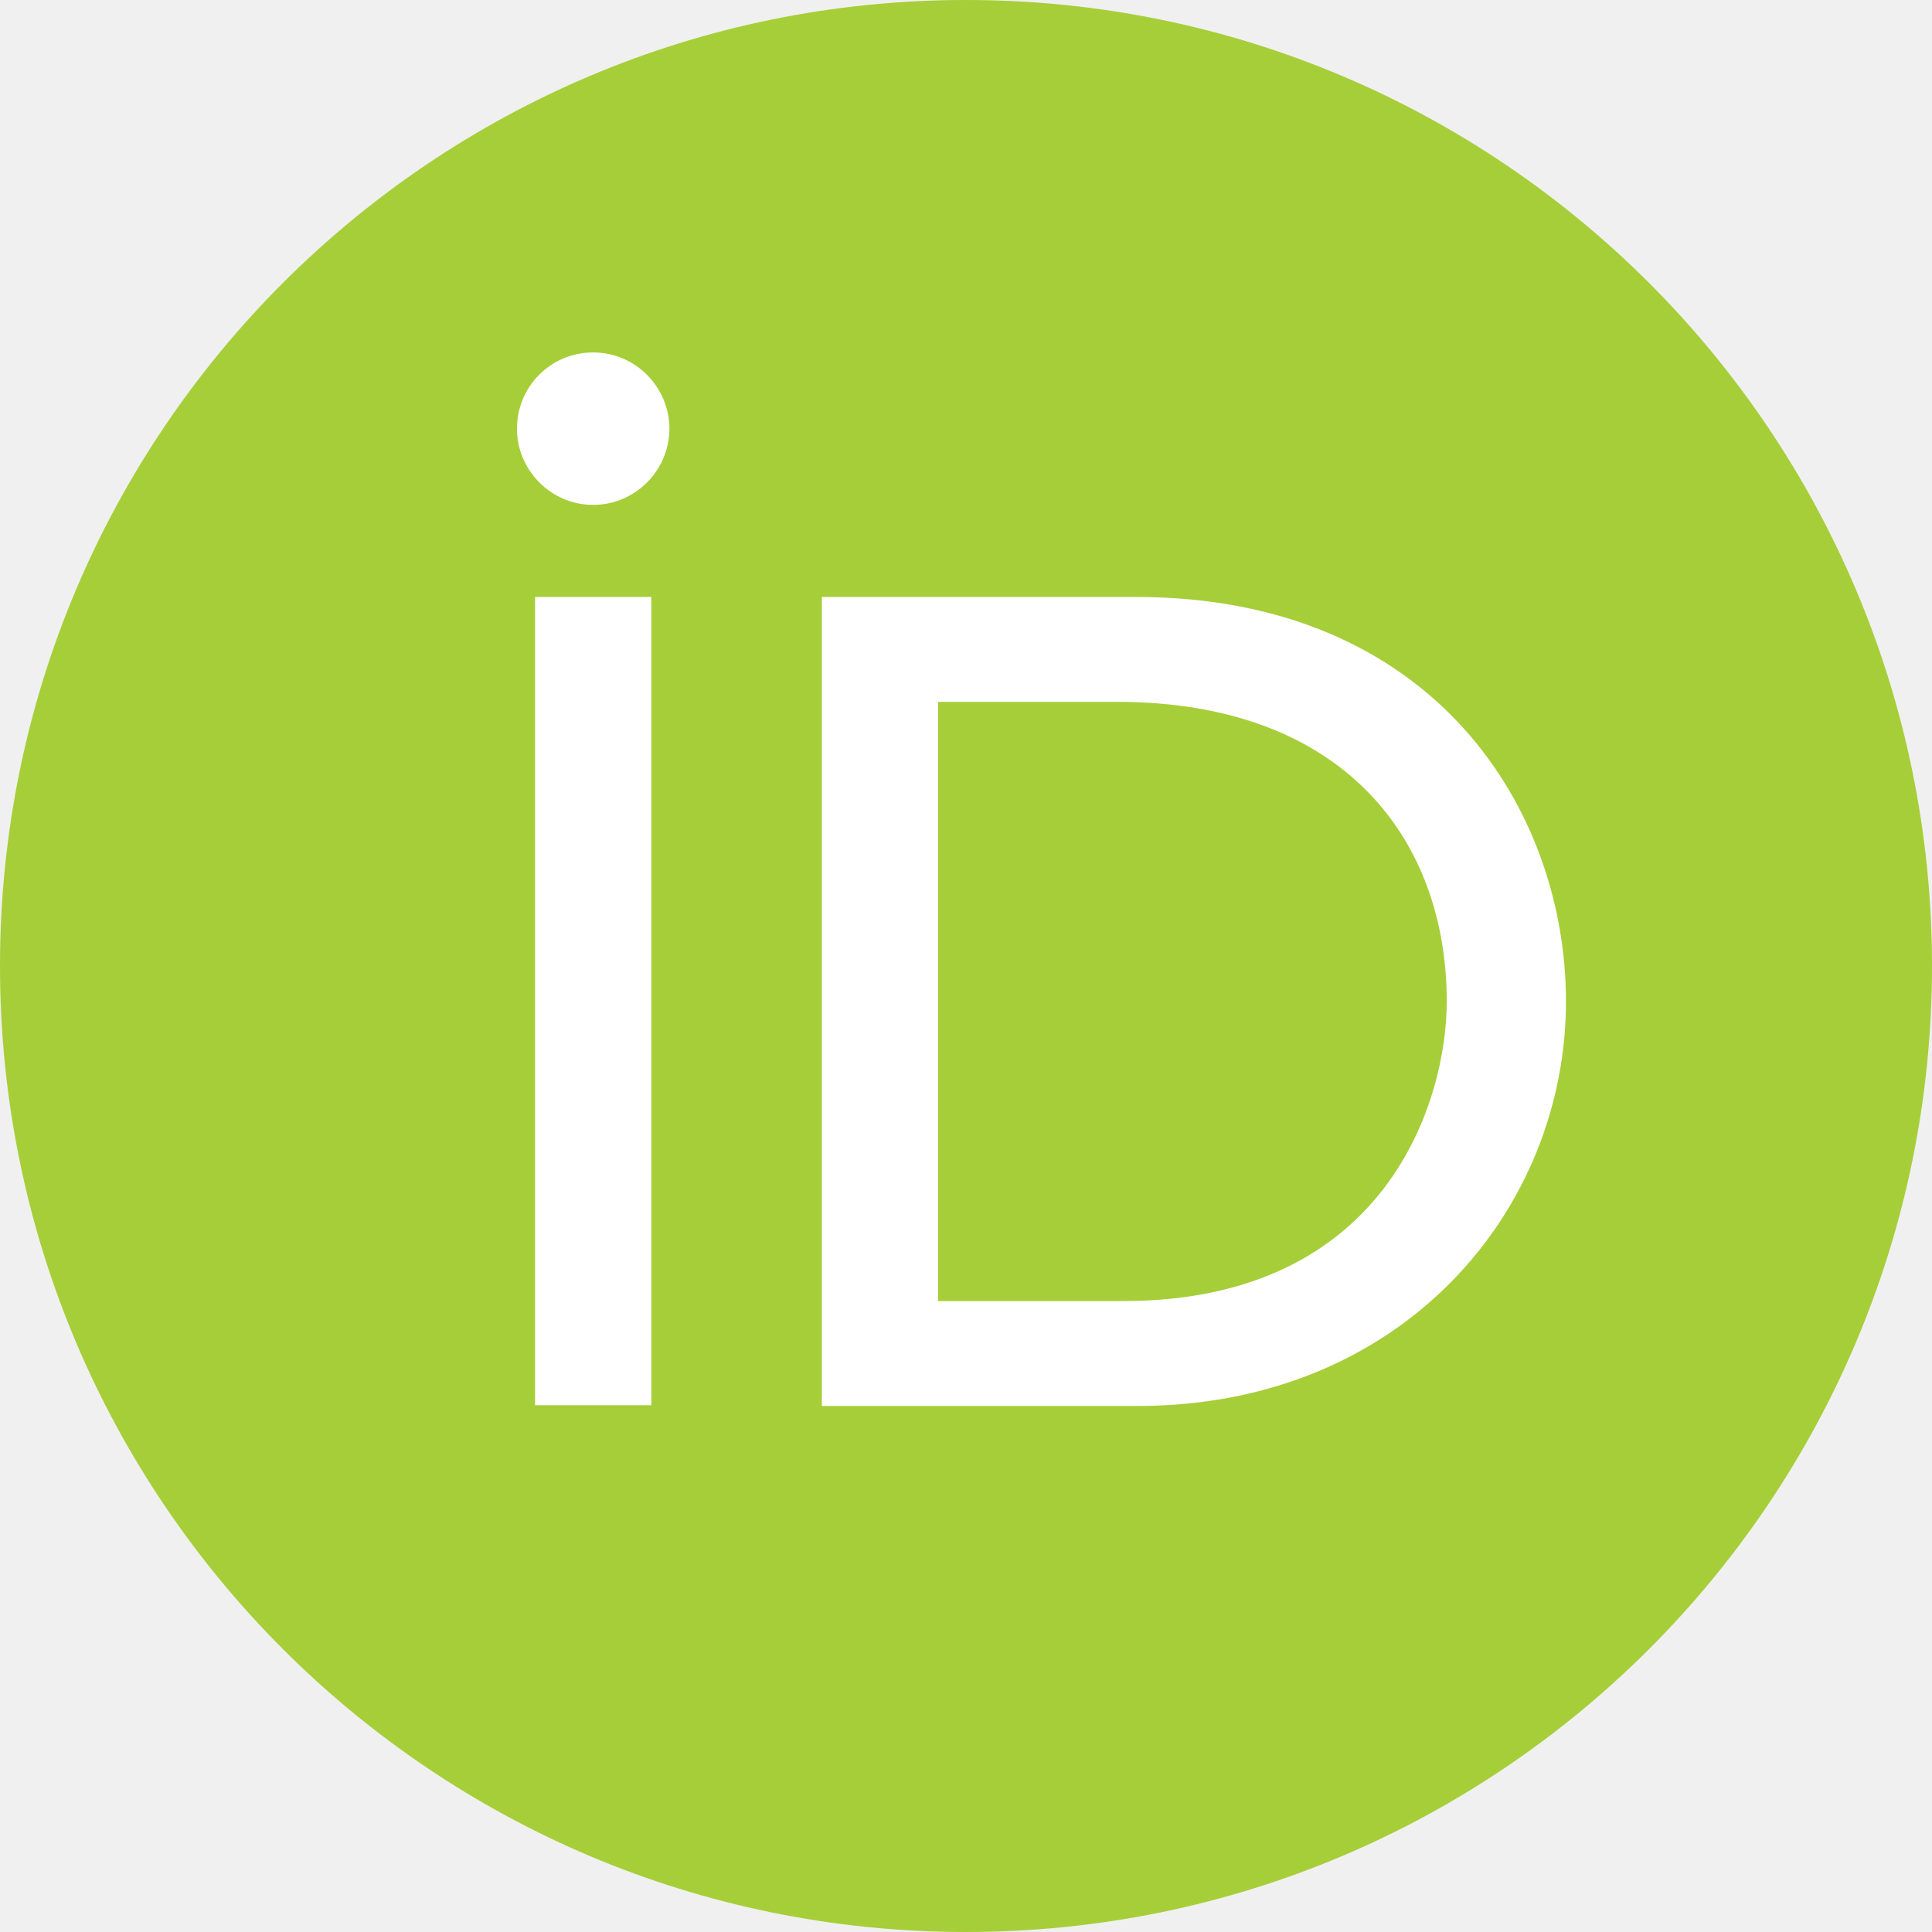
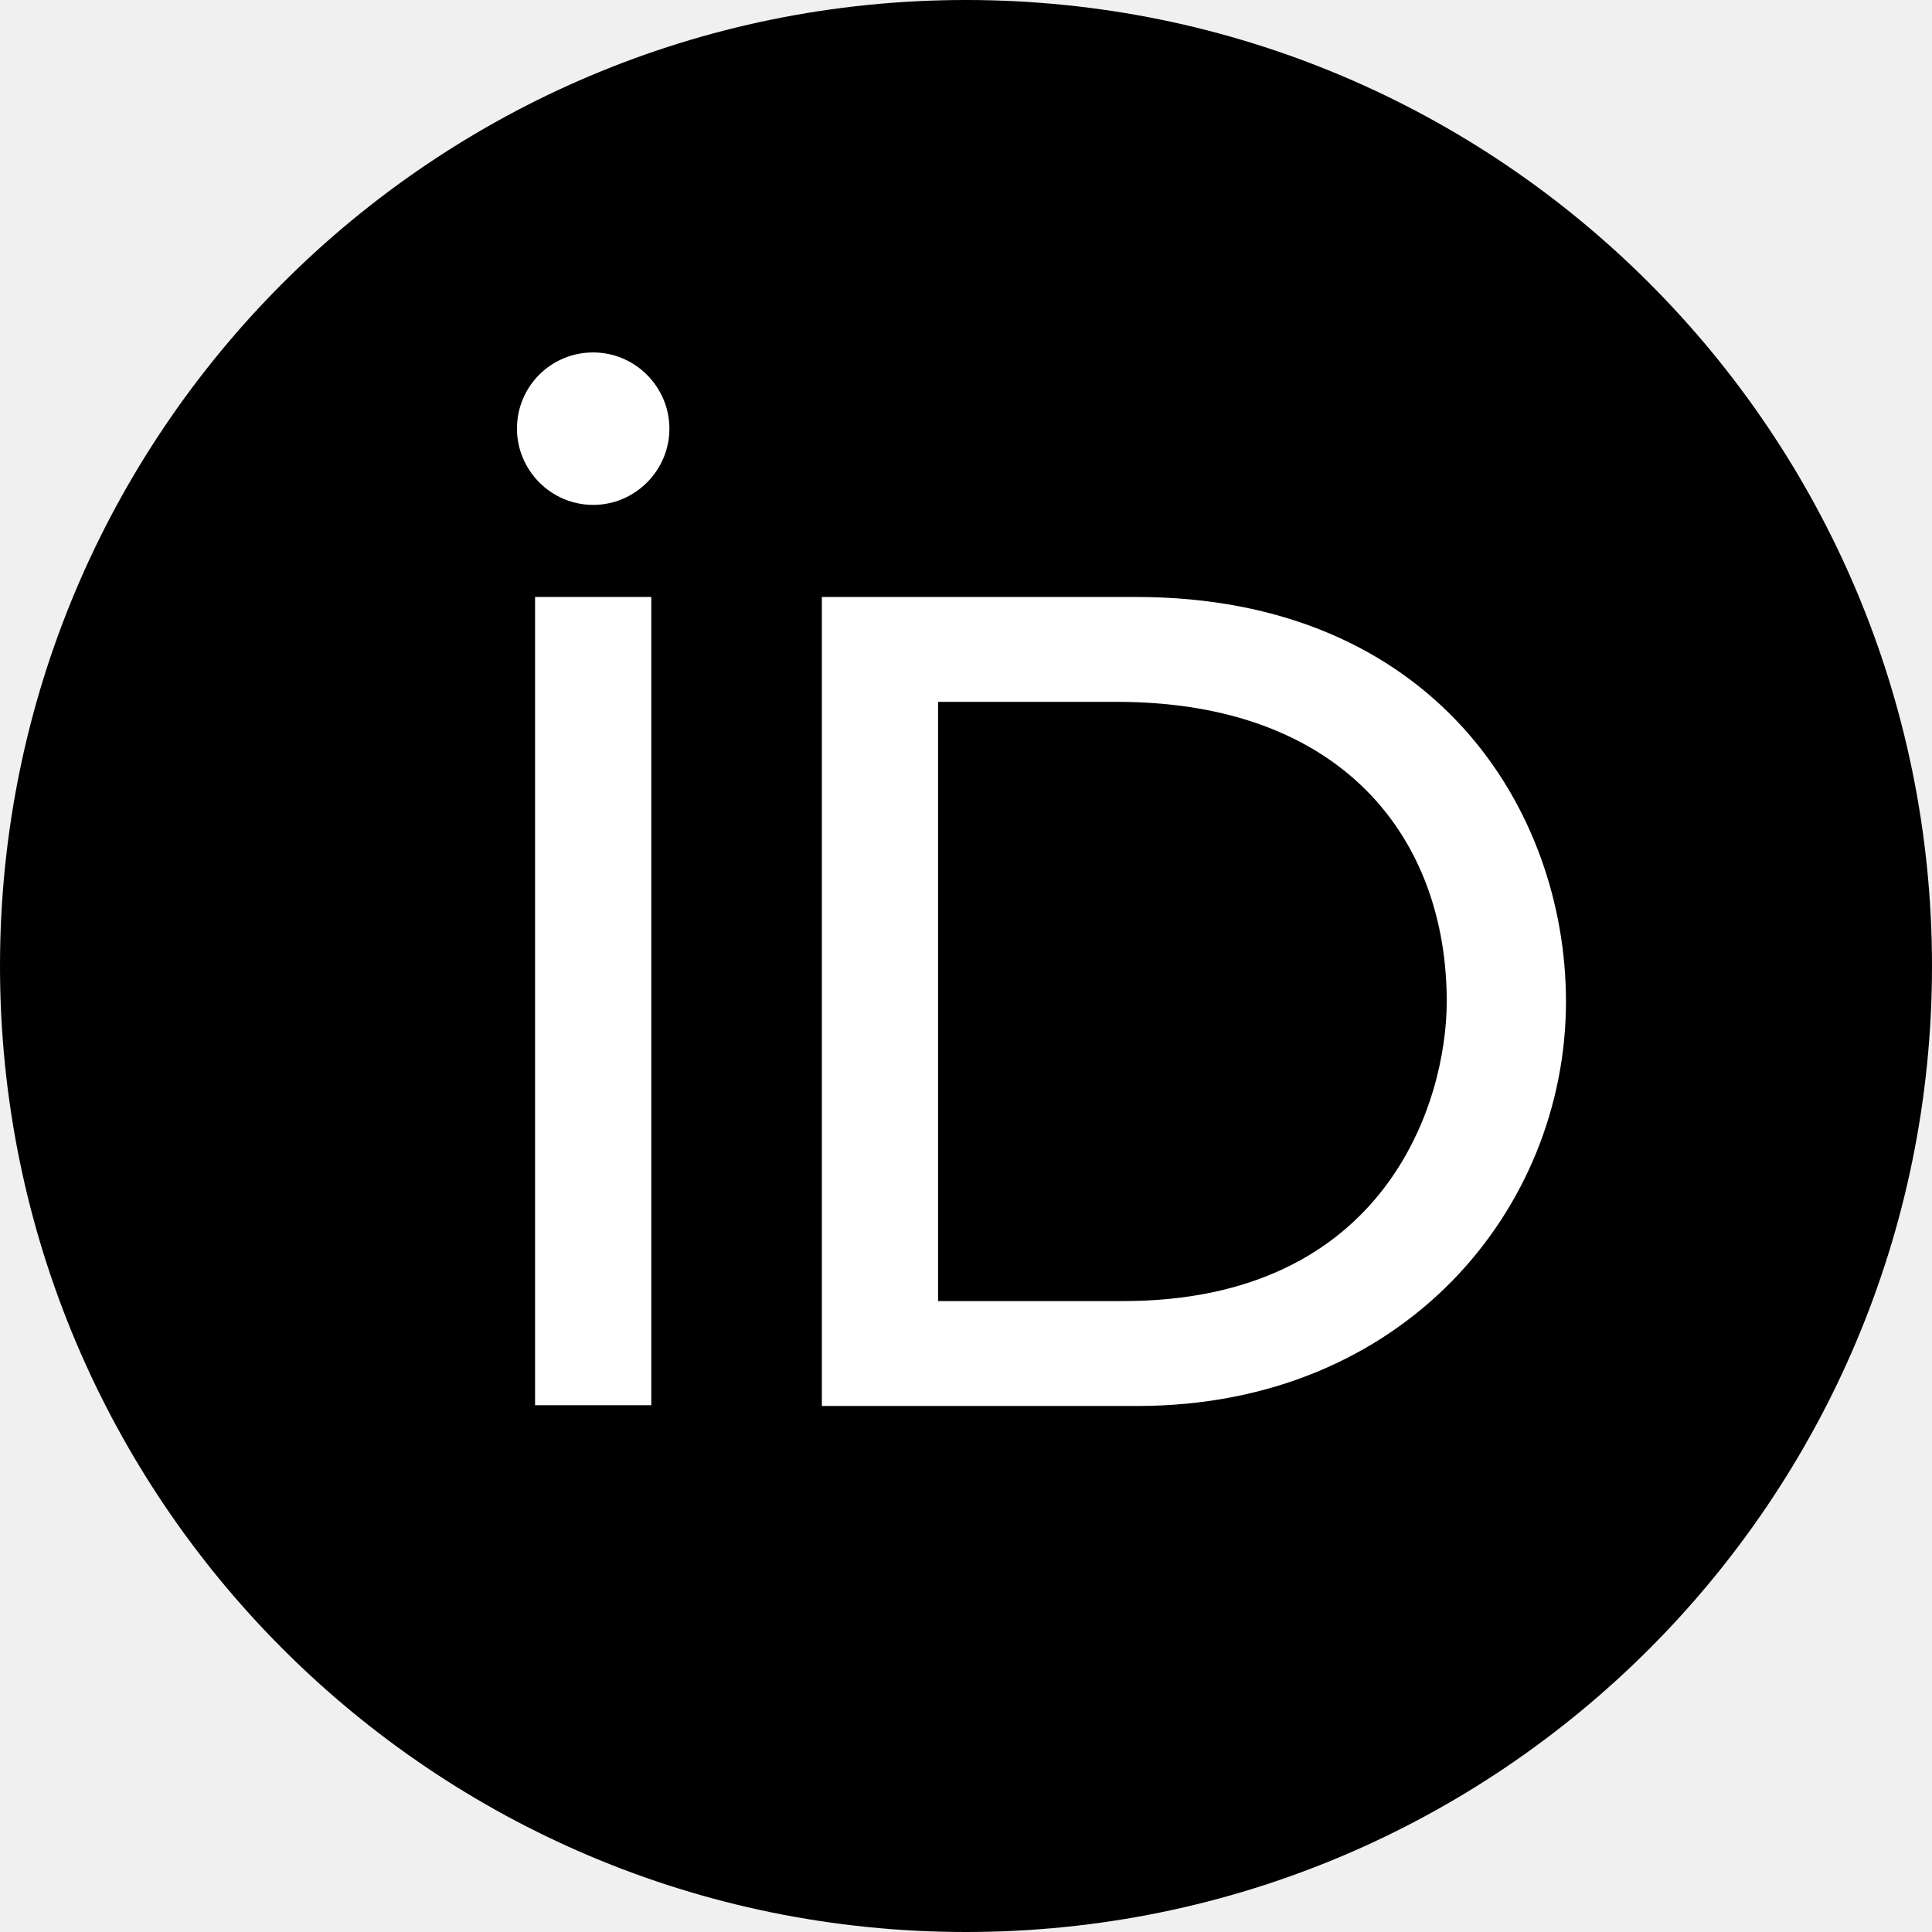
<svg xmlns="http://www.w3.org/2000/svg" version="1.1" id="Layer_1" x="0px" y="0px" viewBox="0 0 256 256" style="enable-background:new 0 0 256 256;" xml:space="preserve">
-   <style type="text/css">
+   <defs id="defs848" />
+   <style type="text/css" id="style833">
	.st0{fill:#A6CE39;}
	.st1{fill:#FFFFFF;}
</style>
-   <path class="st0" d="M256,128c0,70.7-57.3,128-128,128C57.3,256,0,198.7,0,128C0,57.3,57.3,0,128,0C198.7,0,256,57.3,256,128z" />
-   <g>
-     <path class="st1" d="M86.3,186.2H70.9V79.1h15.4v48.4V186.2z" />
-     <path class="st1" d="M108.9,79.1h41.6c39.6,0,57,28.3,57,53.6c0,27.5-21.5,53.6-56.8,53.6h-41.8V79.1z M124.3,172.4h24.5   c34.9,0,42.9-26.5,42.9-39.7c0-21.5-13.7-39.7-43.7-39.7h-23.7V172.4z" />
-     <path class="st1" d="M88.7,56.8c0,5.5-4.5,10.1-10.1,10.1c-5.6,0-10.1-4.6-10.1-10.1c0-5.6,4.5-10.1,10.1-10.1   C84.2,46.7,88.7,51.3,88.7,56.8z" />
+   <path class="st0" d="M256,128c0,70.7-57.3,128-128,128C57.3,256,0,198.7,0,128C0,57.3,57.3,0,128,0C198.7,0,256,57.3,256,128z" id="path835" style="fill:#000000;fill-opacity:1" />
+   <g id="g843">
+     <path class="st1" d="M86.3,186.2H70.9V79.1h15.4v48.4V186.2z" id="path837" />
+     <path class="st1" d="M108.9,79.1h41.6c39.6,0,57,28.3,57,53.6c0,27.5-21.5,53.6-56.8,53.6h-41.8V79.1z M124.3,172.4h24.5   c34.9,0,42.9-26.5,42.9-39.7c0-21.5-13.7-39.7-43.7-39.7h-23.7V172.4z" id="path839" />
+     <path class="st1" d="M88.7,56.8c0,5.5-4.5,10.1-10.1,10.1c-5.6,0-10.1-4.6-10.1-10.1c0-5.6,4.5-10.1,10.1-10.1   C84.2,46.7,88.7,51.3,88.7,56.8z" id="path841" />
  </g>
</svg>
